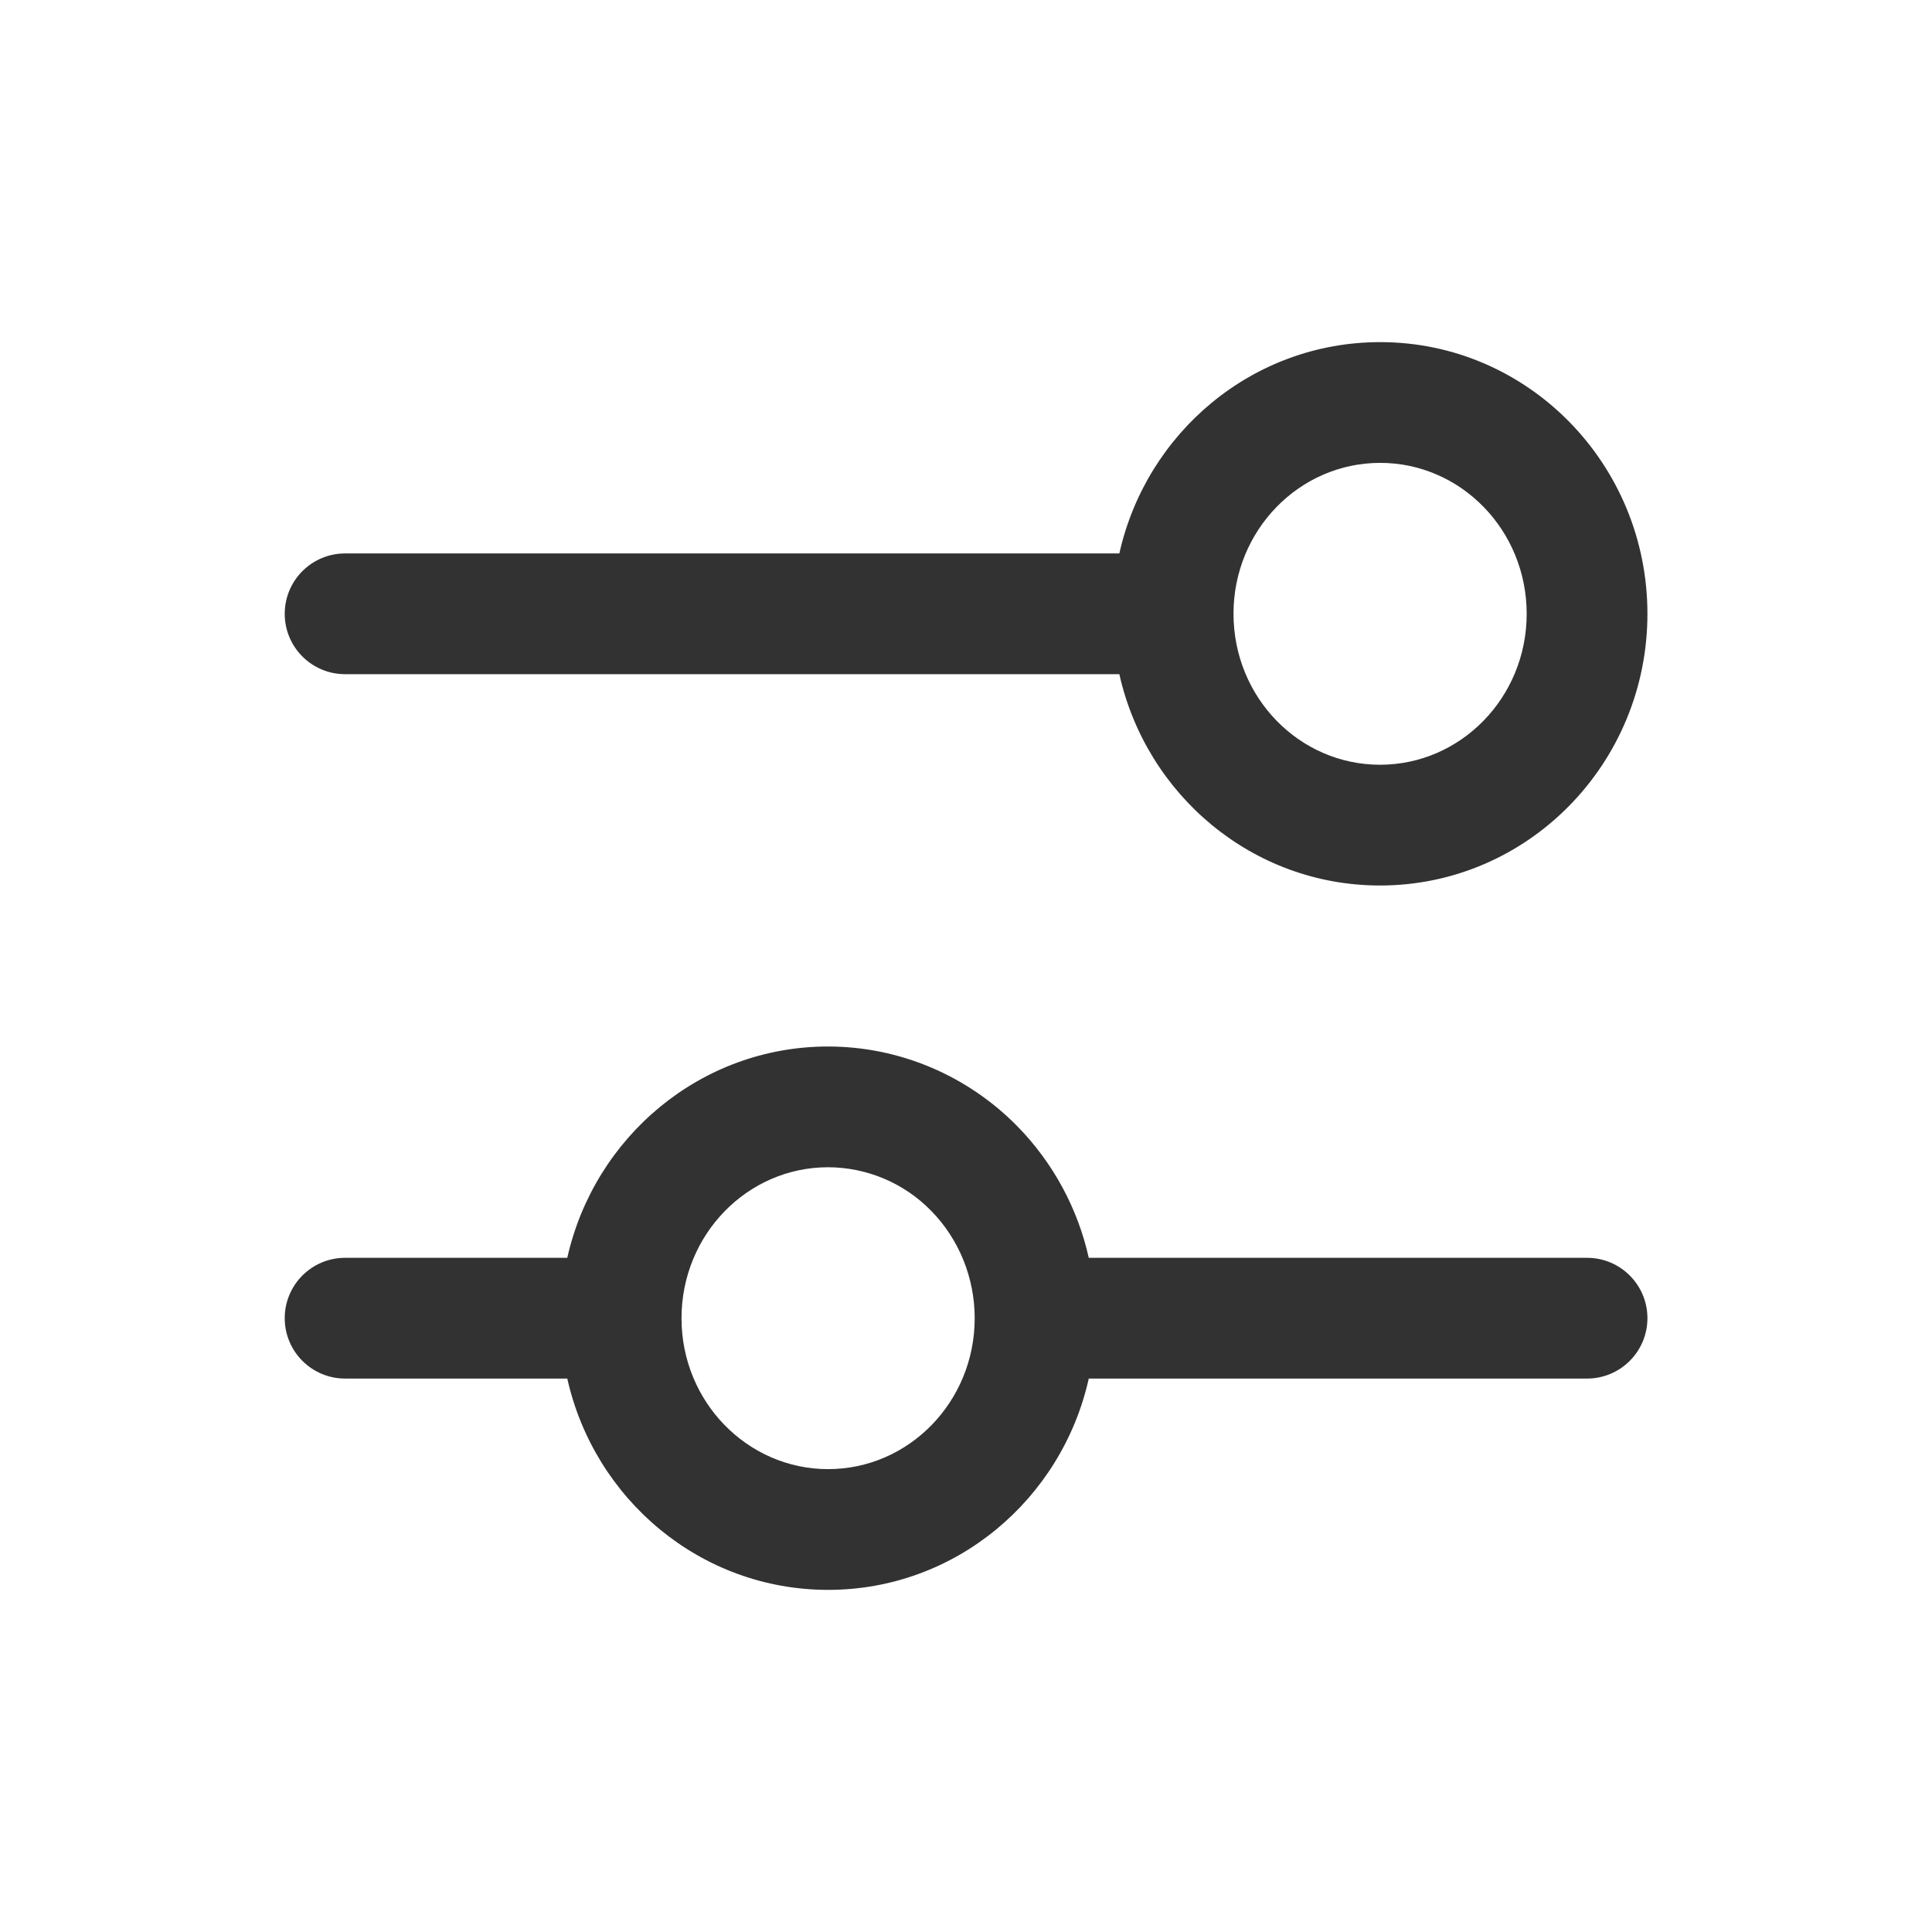
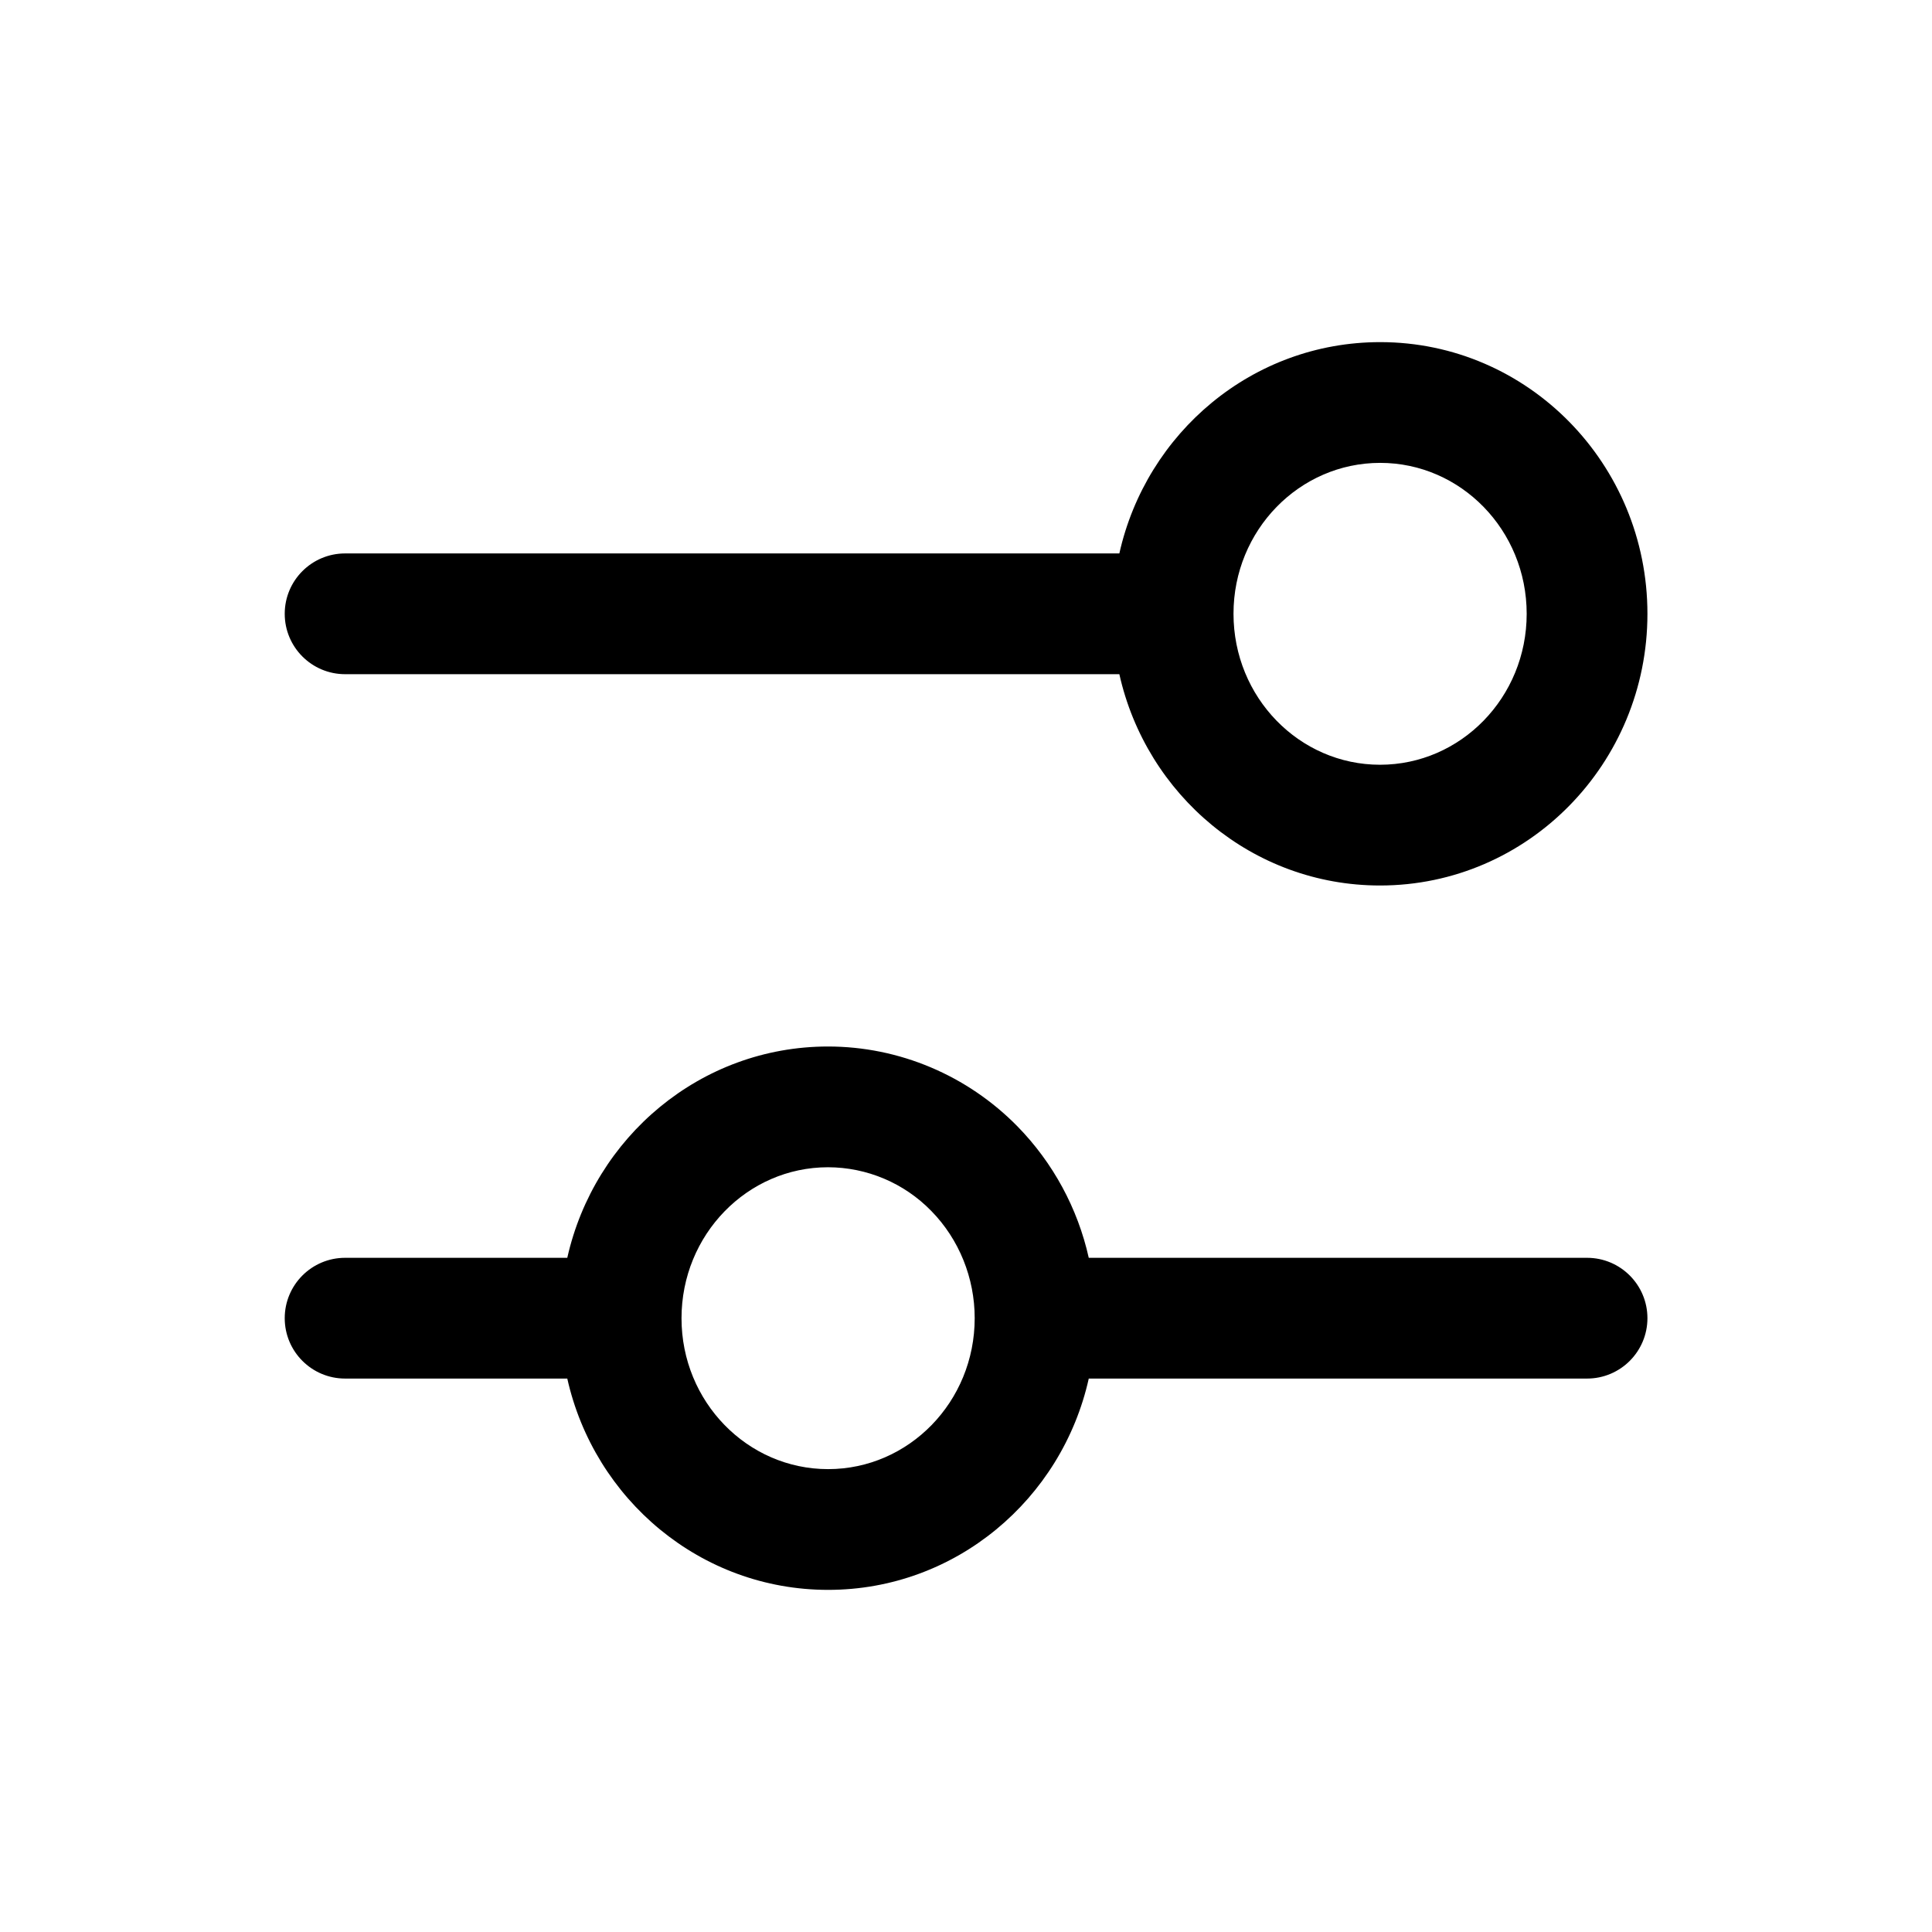
<svg xmlns="http://www.w3.org/2000/svg" width="24" height="24">
-   <path d="M13.525 15.625h6.19a.75.75 0 0 1 0 1.5h-6.19c-.334 1.5-1.655 2.625-3.238 2.625s-2.904-1.124-3.24-2.625h-2.76a.75.75 0 1 1 0-1.5h2.76c.336-1.5 1.656-2.624 3.238-2.625.885 0 1.732.358 2.355.993a3.39 3.39 0 0 1 .885 1.632zm.38-7.25H4.287a.75.75 0 0 1 0-1.5h9.618c.335-1.501 1.656-2.625 3.24-2.625 1.837 0 3.32 1.515 3.32 3.375S18.981 11 17.143 11c-1.583 0-2.903-1.125-3.238-2.625zm3.24-2.625c-1.003 0-1.822.836-1.822 1.874 0 1.04.818 1.876 1.82 1.876 1.003 0 1.822-.836 1.822-1.875 0-1.039-.818-1.875-1.82-1.875zm-5.576 9.293a1.795 1.795 0 0 0-1.283-.543c-1.002 0-1.82.837-1.82 1.876 0 1.038.819 1.874 1.821 1.874s1.821-.836 1.821-1.875c0-.5-.194-.98-.539-1.332z" fill="#323232" />
+   <path d="M13.525 15.625h6.19a.75.75 0 0 1 0 1.5h-6.19c-.334 1.5-1.655 2.625-3.238 2.625s-2.904-1.124-3.24-2.625h-2.76a.75.75 0 1 1 0-1.5h2.76c.336-1.5 1.656-2.624 3.238-2.625.885 0 1.732.358 2.355.993a3.39 3.39 0 0 1 .885 1.632zm.38-7.25H4.287a.75.75 0 0 1 0-1.5h9.618c.335-1.501 1.656-2.625 3.24-2.625 1.837 0 3.32 1.515 3.32 3.375S18.981 11 17.143 11c-1.583 0-2.903-1.125-3.238-2.625zm3.24-2.625c-1.003 0-1.822.836-1.822 1.874 0 1.04.818 1.876 1.82 1.876 1.003 0 1.822-.836 1.822-1.875 0-1.039-.818-1.875-1.82-1.875zm-5.576 9.293a1.795 1.795 0 0 0-1.283-.543c-1.002 0-1.82.837-1.82 1.876 0 1.038.819 1.874 1.821 1.874s1.821-.836 1.821-1.875c0-.5-.194-.98-.539-1.332z" />
</svg>
